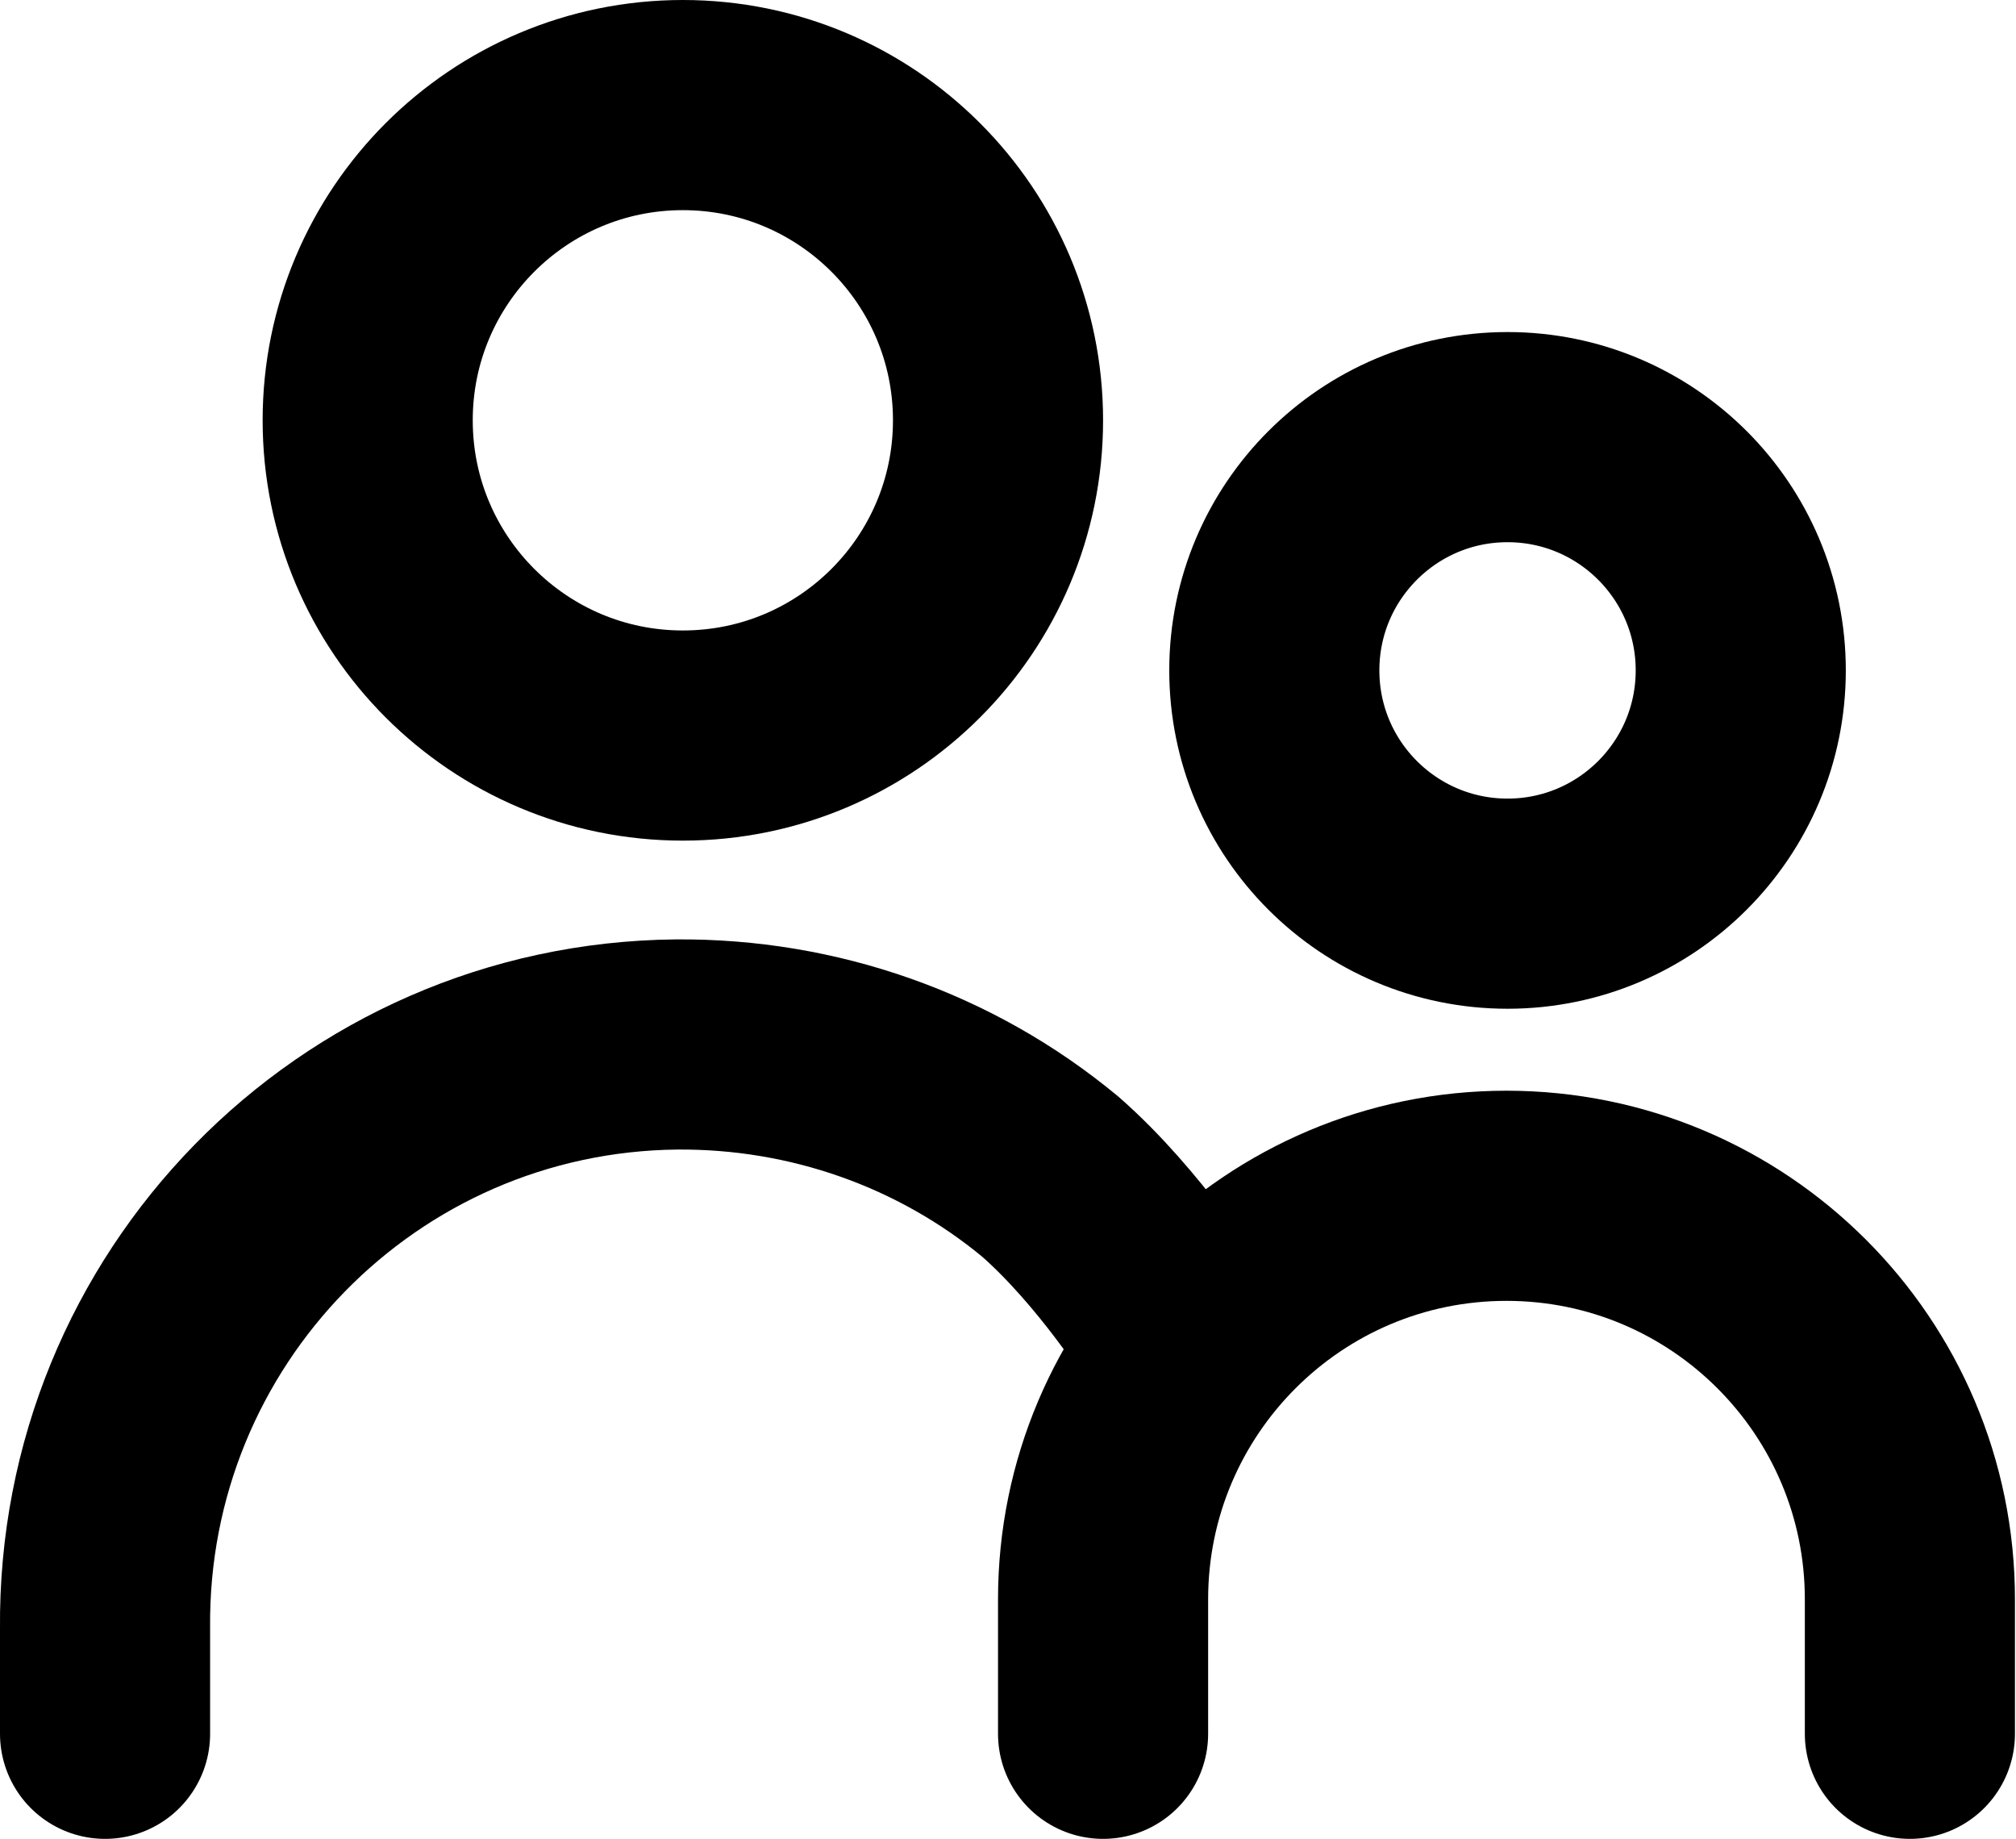
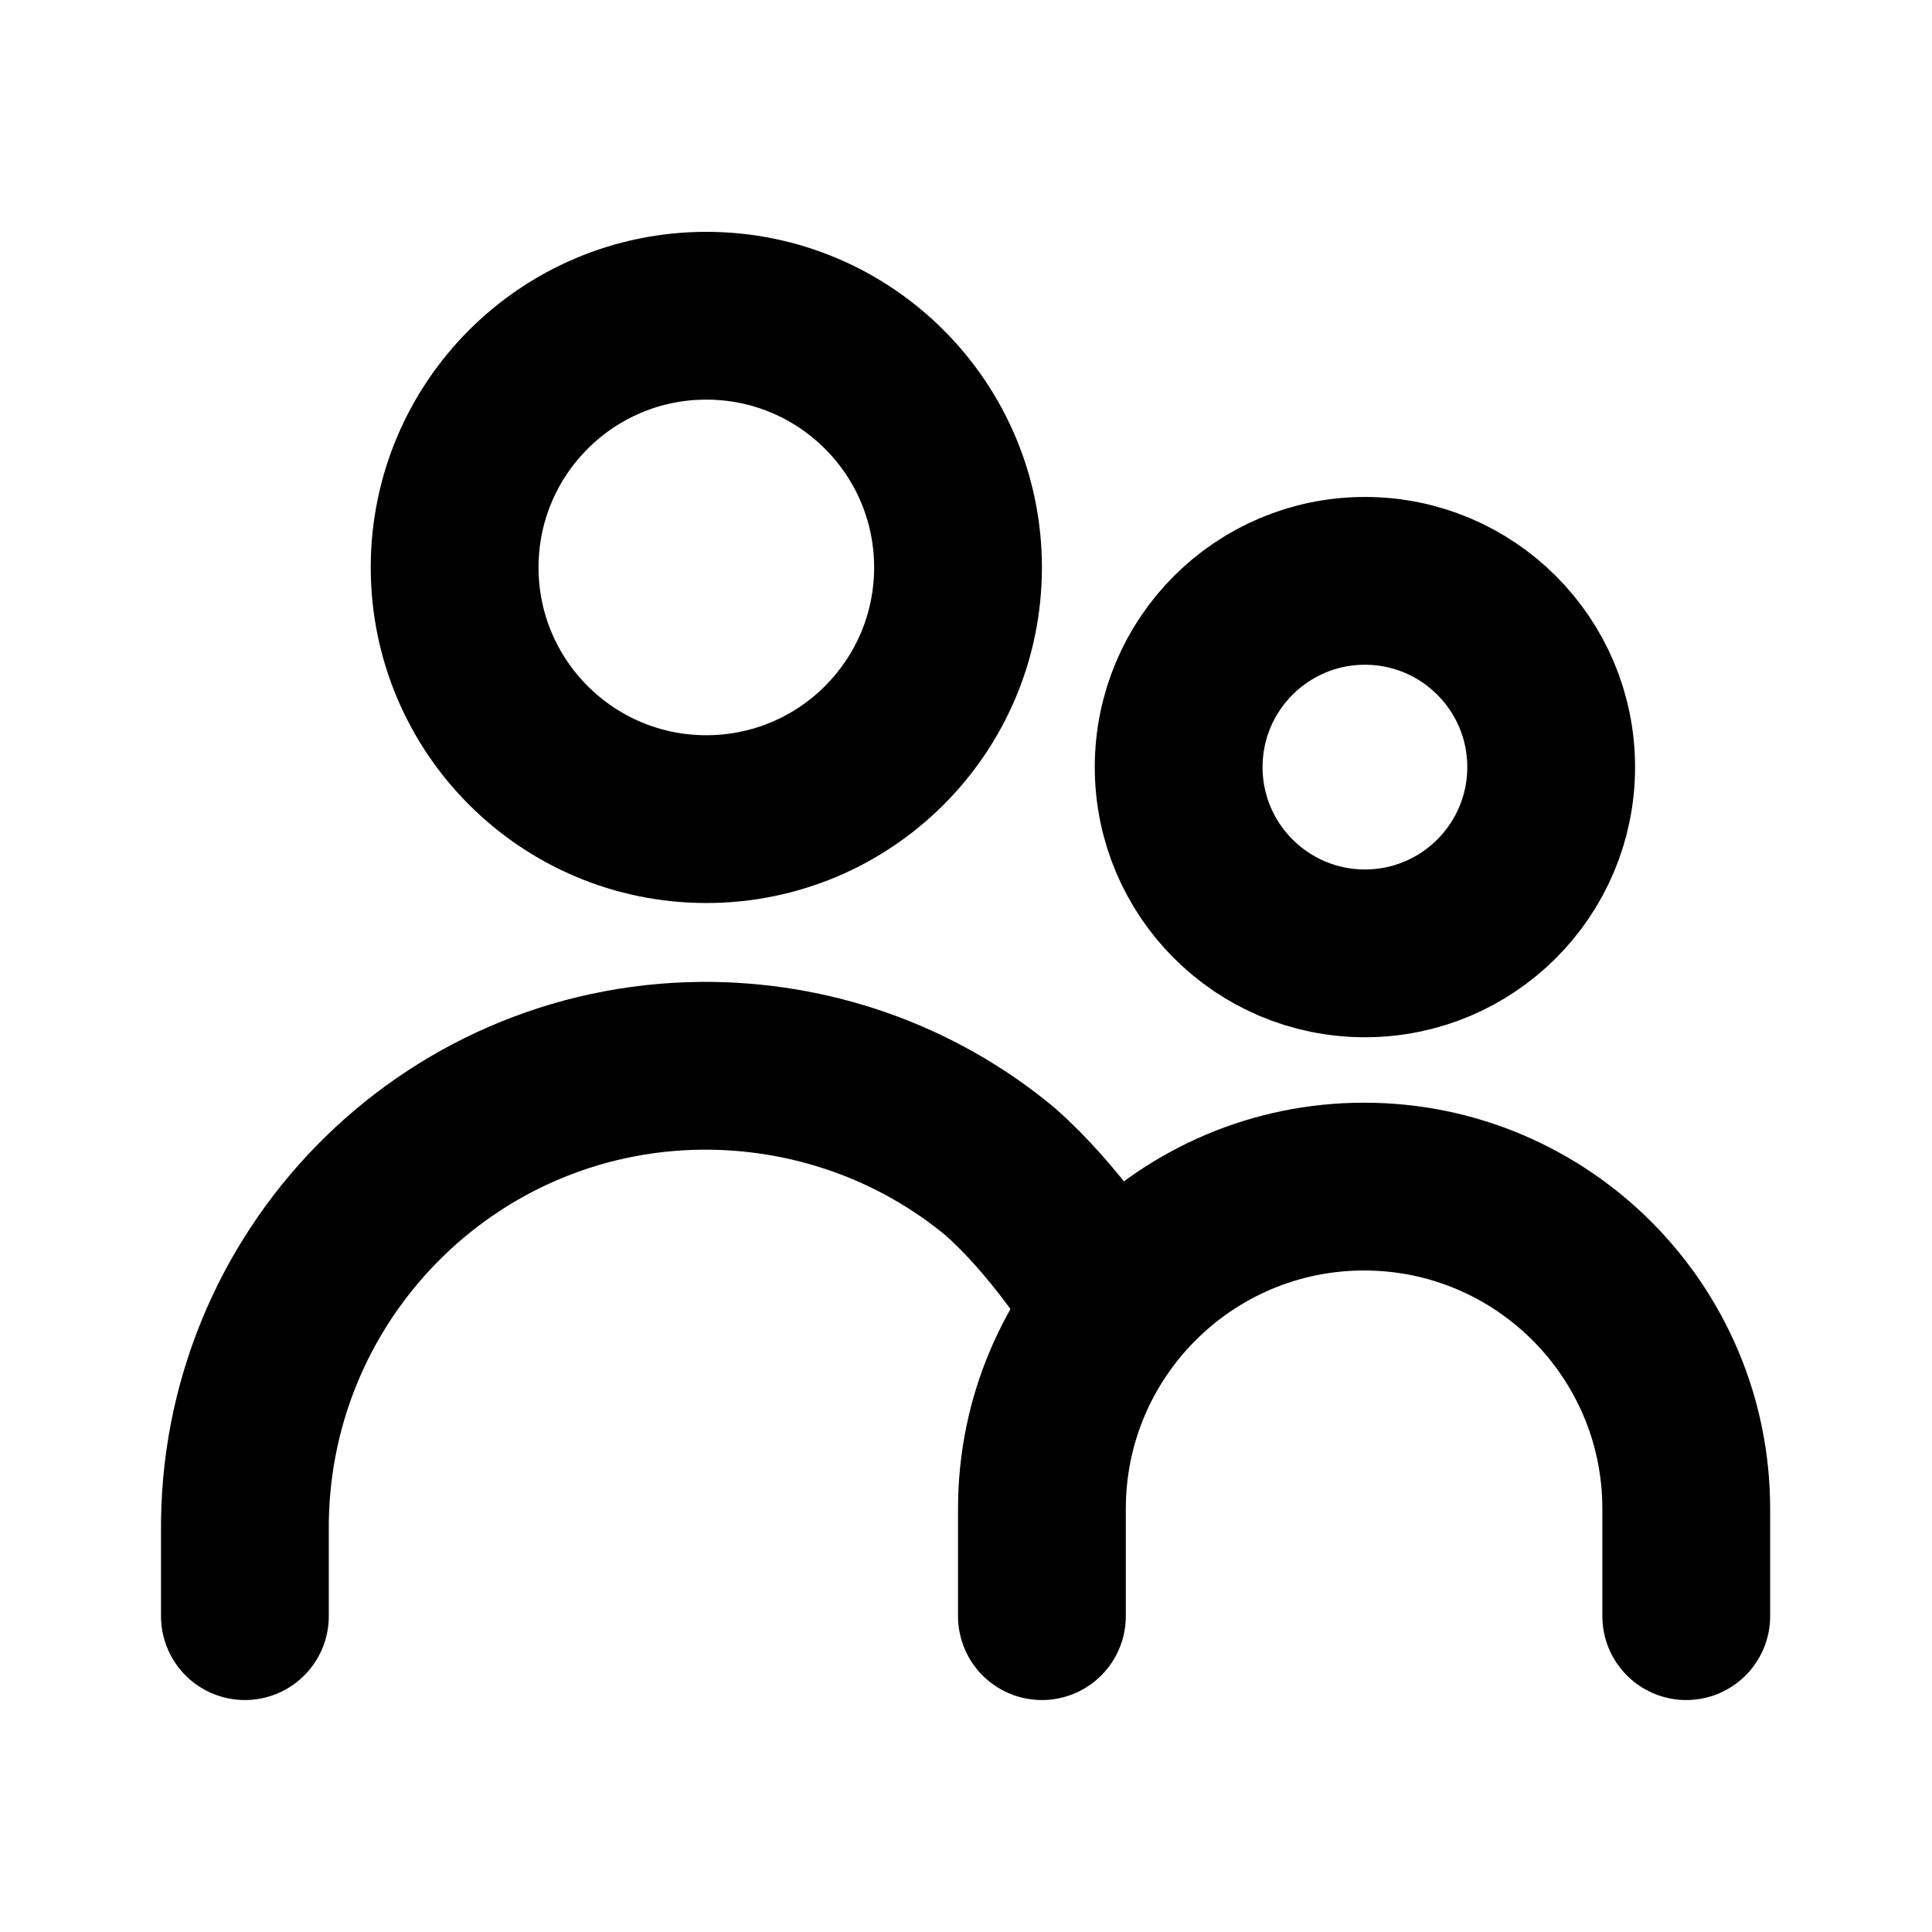
- <svg xmlns="http://www.w3.org/2000/svg" id="a" data-name="Layer 1" viewBox="0 0 19.19 17.5">
-   <circle cx="6.5" cy="4" r="3" fill="none" stroke="#000" stroke-linecap="round" stroke-linejoin="round" stroke-width="2" />
-   <path d="M1,16.5v-1c-.03-3.04,2.4-5.53,5.44-5.56,1.3-.01,2.56.43,3.56,1.26.66.58,1.18,1.41,1.18,1.41" fill="none" stroke="#000" stroke-linecap="round" stroke-linejoin="round" stroke-width="2" />
-   <circle cx="14.35" cy="6.38" r="2.22" fill="none" stroke="#000" stroke-linecap="round" stroke-linejoin="round" stroke-width="2" />
-   <path d="M10.5,16.5v-1.28c0-2.12,1.72-3.84,3.84-3.84s3.84,1.72,3.84,3.84v1.28" fill="none" stroke="#000" stroke-linecap="round" stroke-linejoin="round" stroke-width="2" />
+ <svg xmlns="http://www.w3.org/2000/svg" viewBox="0 0 24 24" fill="none" stroke="currentColor" stroke-width="2" stroke-linecap="round" stroke-linejoin="round">
+   <g transform="translate(2 2.88) scale(1.0422)">
+     <circle cx="6.5" cy="4" r="3" />
+     <path d="M1,16.5v-1c-.03-3.04,2.4-5.53,5.44-5.56,1.3-.01,2.56.43,3.56,1.26.66.58,1.18,1.41,1.18,1.41" />
+     <circle cx="14.35" cy="6.38" r="2.22" />
+     <path d="M10.5,16.5v-1.28c0-2.12,1.72-3.84,3.84-3.84s3.84,1.72,3.84,3.84v1.28" />
+   </g>
</svg>
